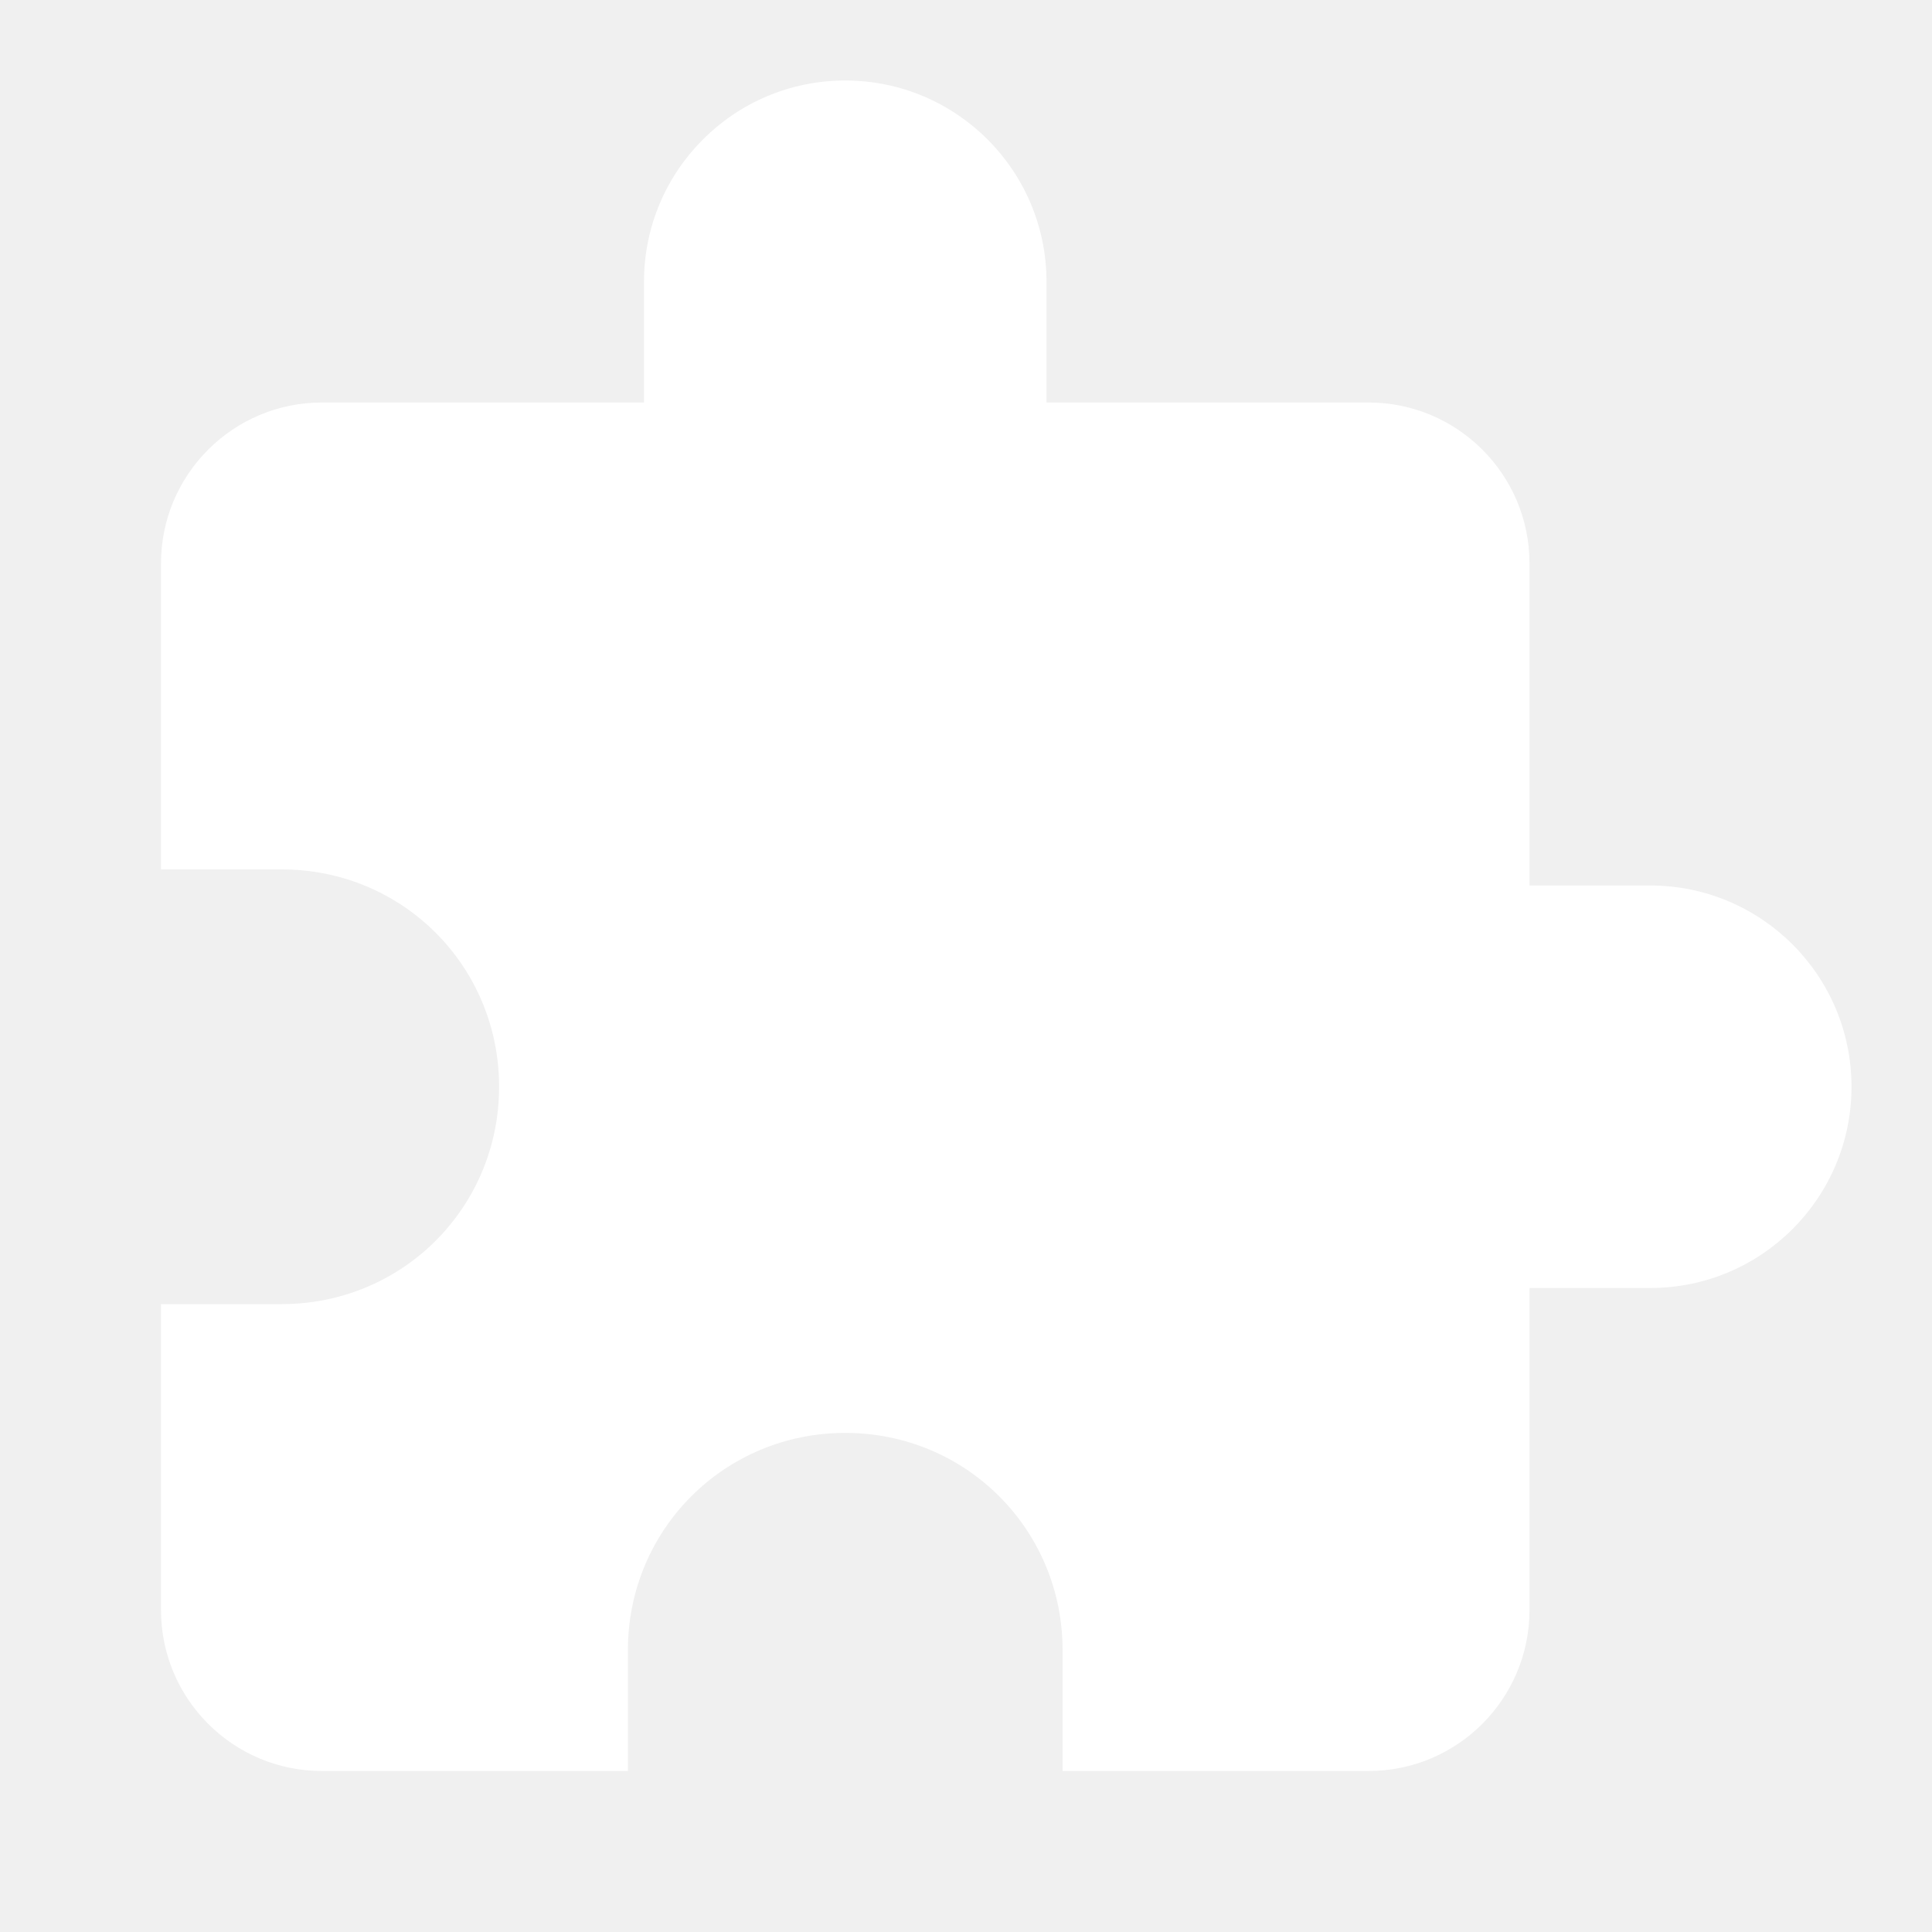
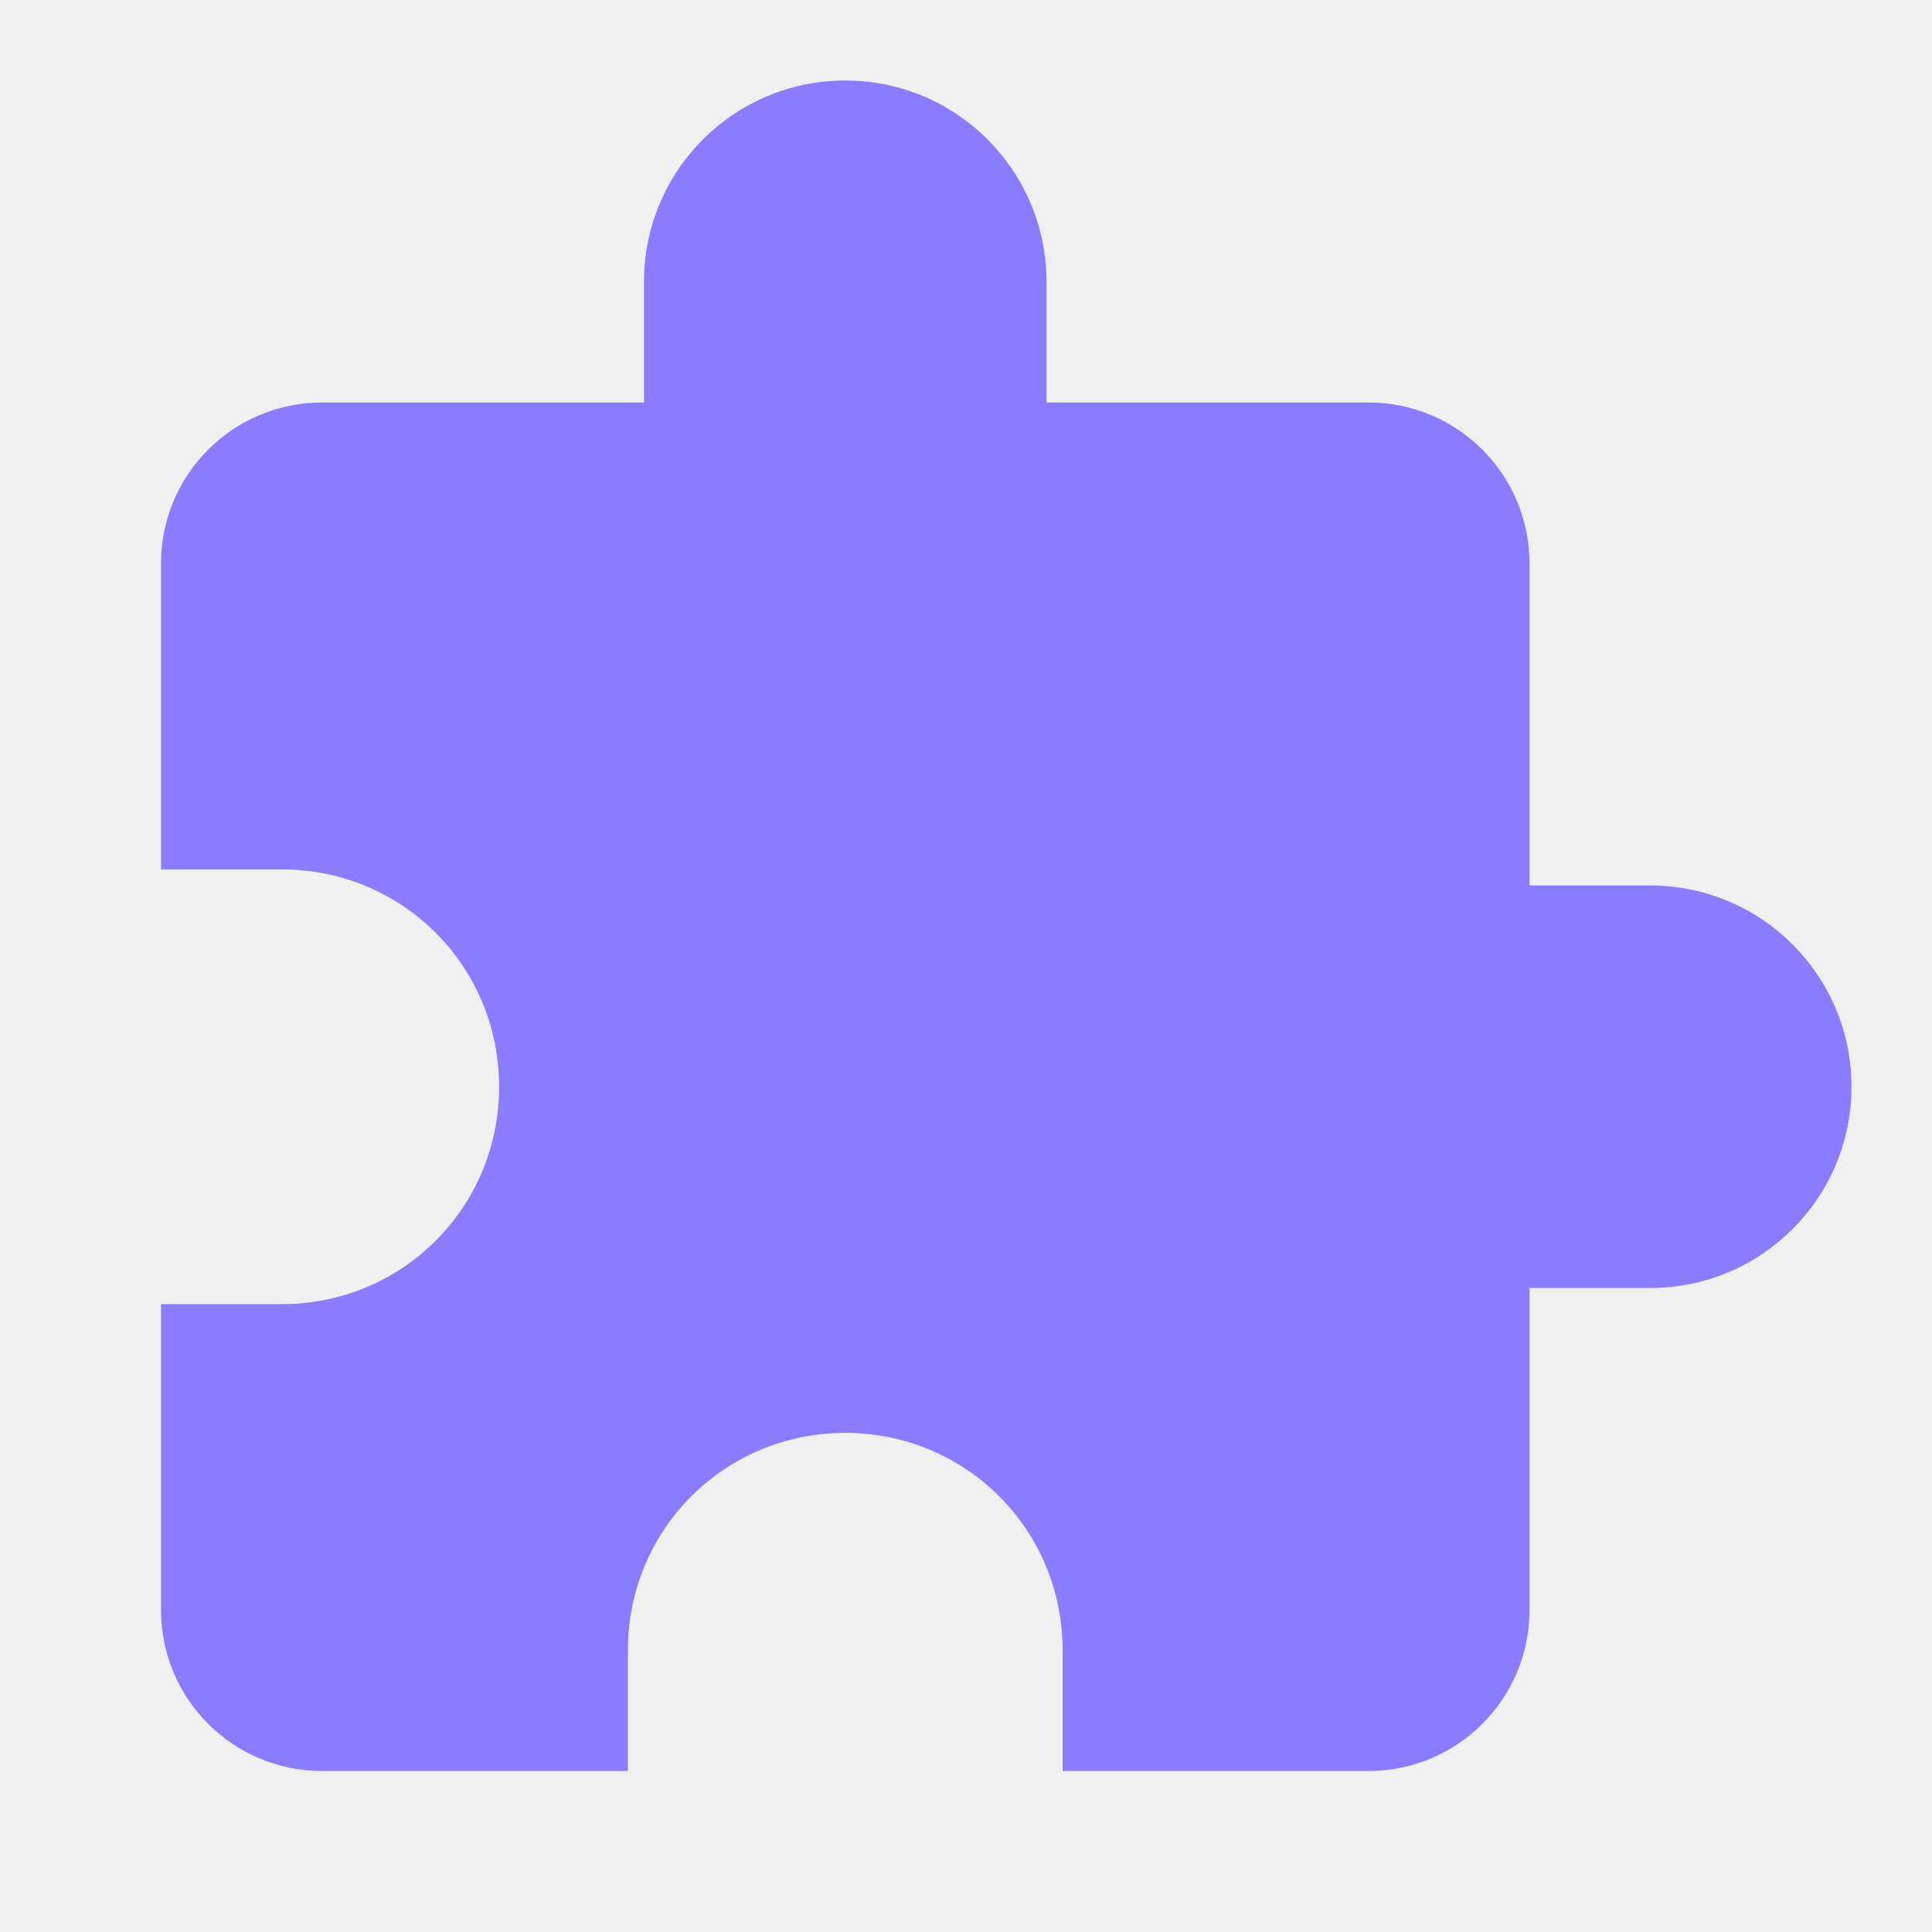
- <svg xmlns="http://www.w3.org/2000/svg" fill="#ffffff" viewBox="0 0 24 24">
+ <svg xmlns="http://www.w3.org/2000/svg" fill="#8b7bff" viewBox="0 0 24 24">
  <path d="M20.5,11H19V7C19,5.89 18.1,5 17,5H13V3.5A2.5,2.5 0 0,0 10.5,1A2.5,2.5 0 0,0 8,3.5V5H4A2,2 0 0,0 2,7V10.8H3.5C5,10.8 6.2,12 6.2,13.5C6.2,15 5,16.2 3.5,16.2H2V20A2,2 0 0,0 4,22H7.8V20.5C7.8,19 9,17.8 10.5,17.8C12,17.8 13.2,19 13.2,20.5V22H17A2,2 0 0,0 19,20V16H20.5A2.5,2.5 0 0,0 23,13.5A2.5,2.5 0 0,0 20.5,11Z" />
</svg>
